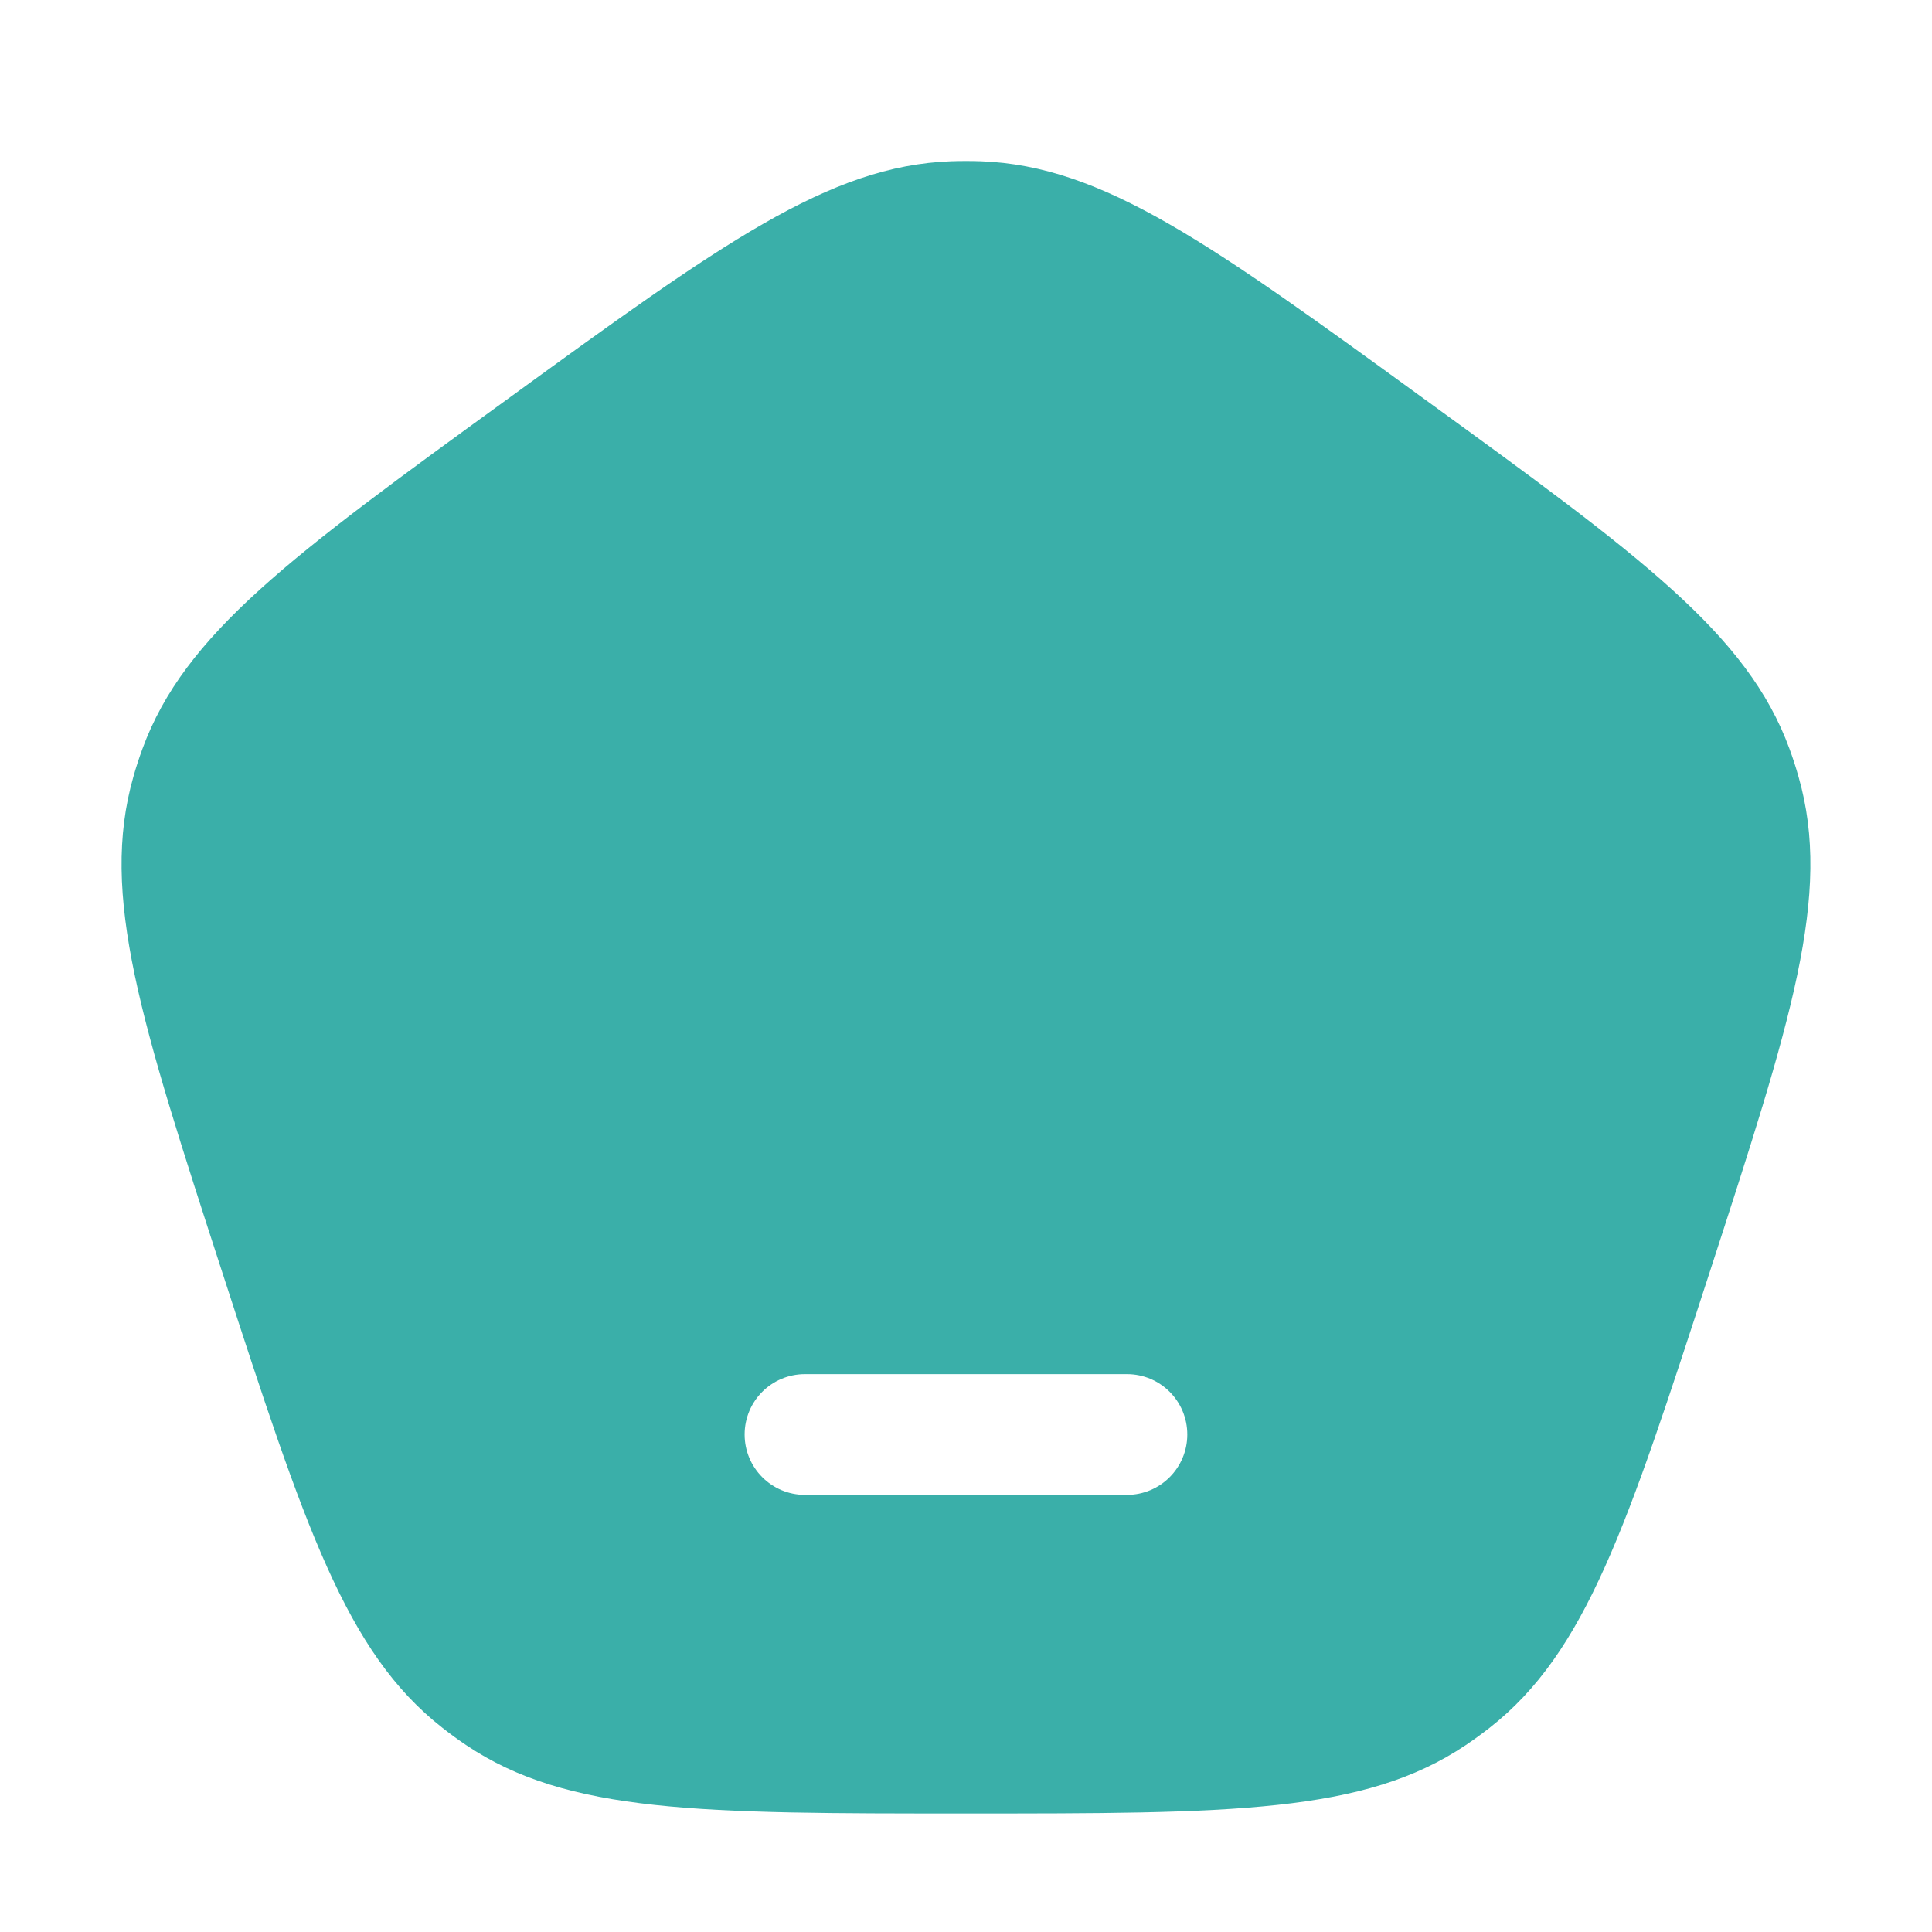
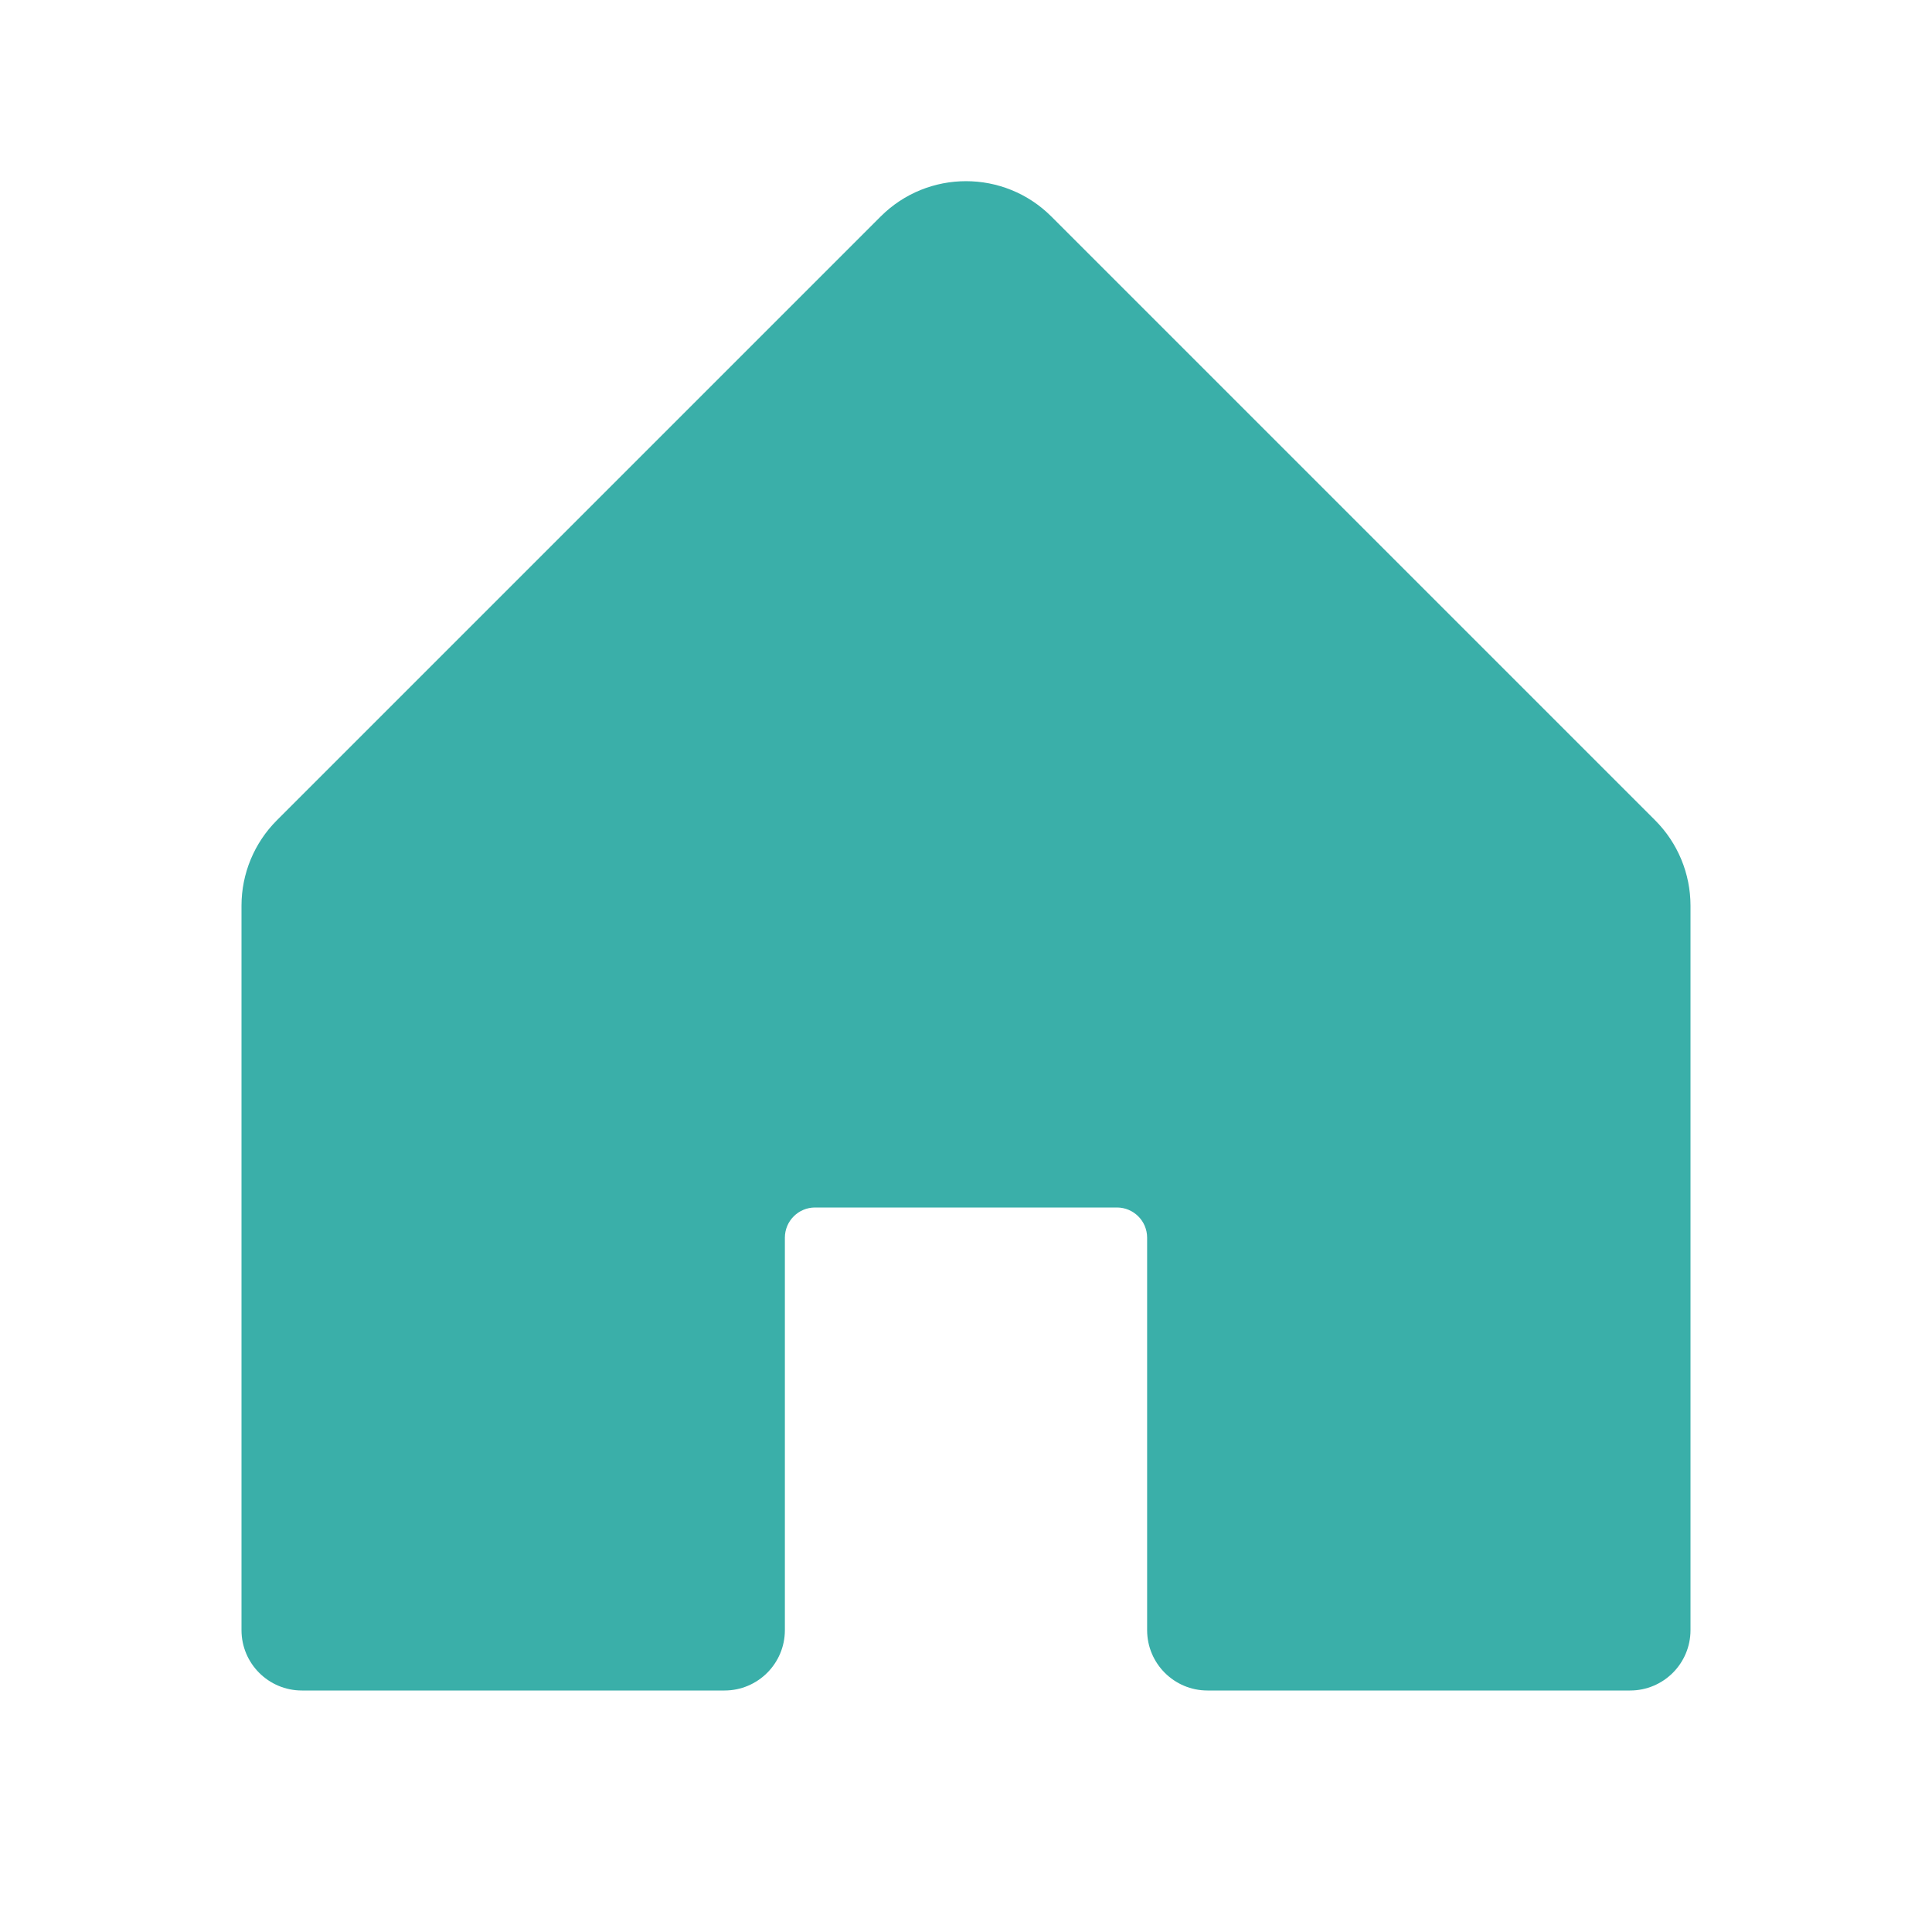
- <svg xmlns="http://www.w3.org/2000/svg" width="24" height="24" viewBox="0 0 24 24" fill="none">
-   <path d="M6.293 4.966C3.626 6.903 2.293 7.872 1.769 9.303C1.727 9.418 1.689 9.534 1.656 9.652C1.239 11.117 1.748 12.685 2.766 15.82C3.785 18.955 4.294 20.522 5.494 21.462C5.59 21.538 5.689 21.61 5.79 21.678C7.055 22.528 8.703 22.528 11.999 22.528C15.296 22.528 16.944 22.528 18.209 21.678C18.31 21.61 18.409 21.538 18.506 21.462C19.705 20.522 20.214 18.955 21.233 15.82C22.251 12.685 22.761 11.117 22.343 9.652C22.31 9.534 22.272 9.418 22.23 9.303C21.706 7.872 20.373 6.903 17.706 4.966C15.039 3.028 13.706 2.059 12.183 2.003C12.061 1.999 11.938 1.999 11.816 2.003C10.293 2.059 8.96 3.028 6.293 4.966ZM10 17.07C9.585 17.07 9.25 17.405 9.25 17.82C9.25 18.234 9.585 18.57 10 18.57H13.999C14.414 18.57 14.749 18.234 14.749 17.82C14.749 17.405 14.414 17.07 13.999 17.07H10Z" fill-rule="evenodd" clip-rule="evenodd" fill="#3AAFA9" />
+ <svg xmlns="http://www.w3.org/2000/svg" width="24" height="24" viewBox="0 0 256 256" fill="#3AAFA9">
+   <path d="M224,120v96a8,8,0,0,1-8,8H160a8,8,0,0,1-8-8V164a4,4,0,0,0-4-4H108a4,4,0,0,0-4,4v52a8,8,0,0,1-8,8H40a8,8,0,0,1-8-8V120a16,16,0,0,1,4.690-11.31l80-80a16,16,0,0,1,22.62,0l80,80A16,16,0,0,1,224,120Z" />
</svg>
